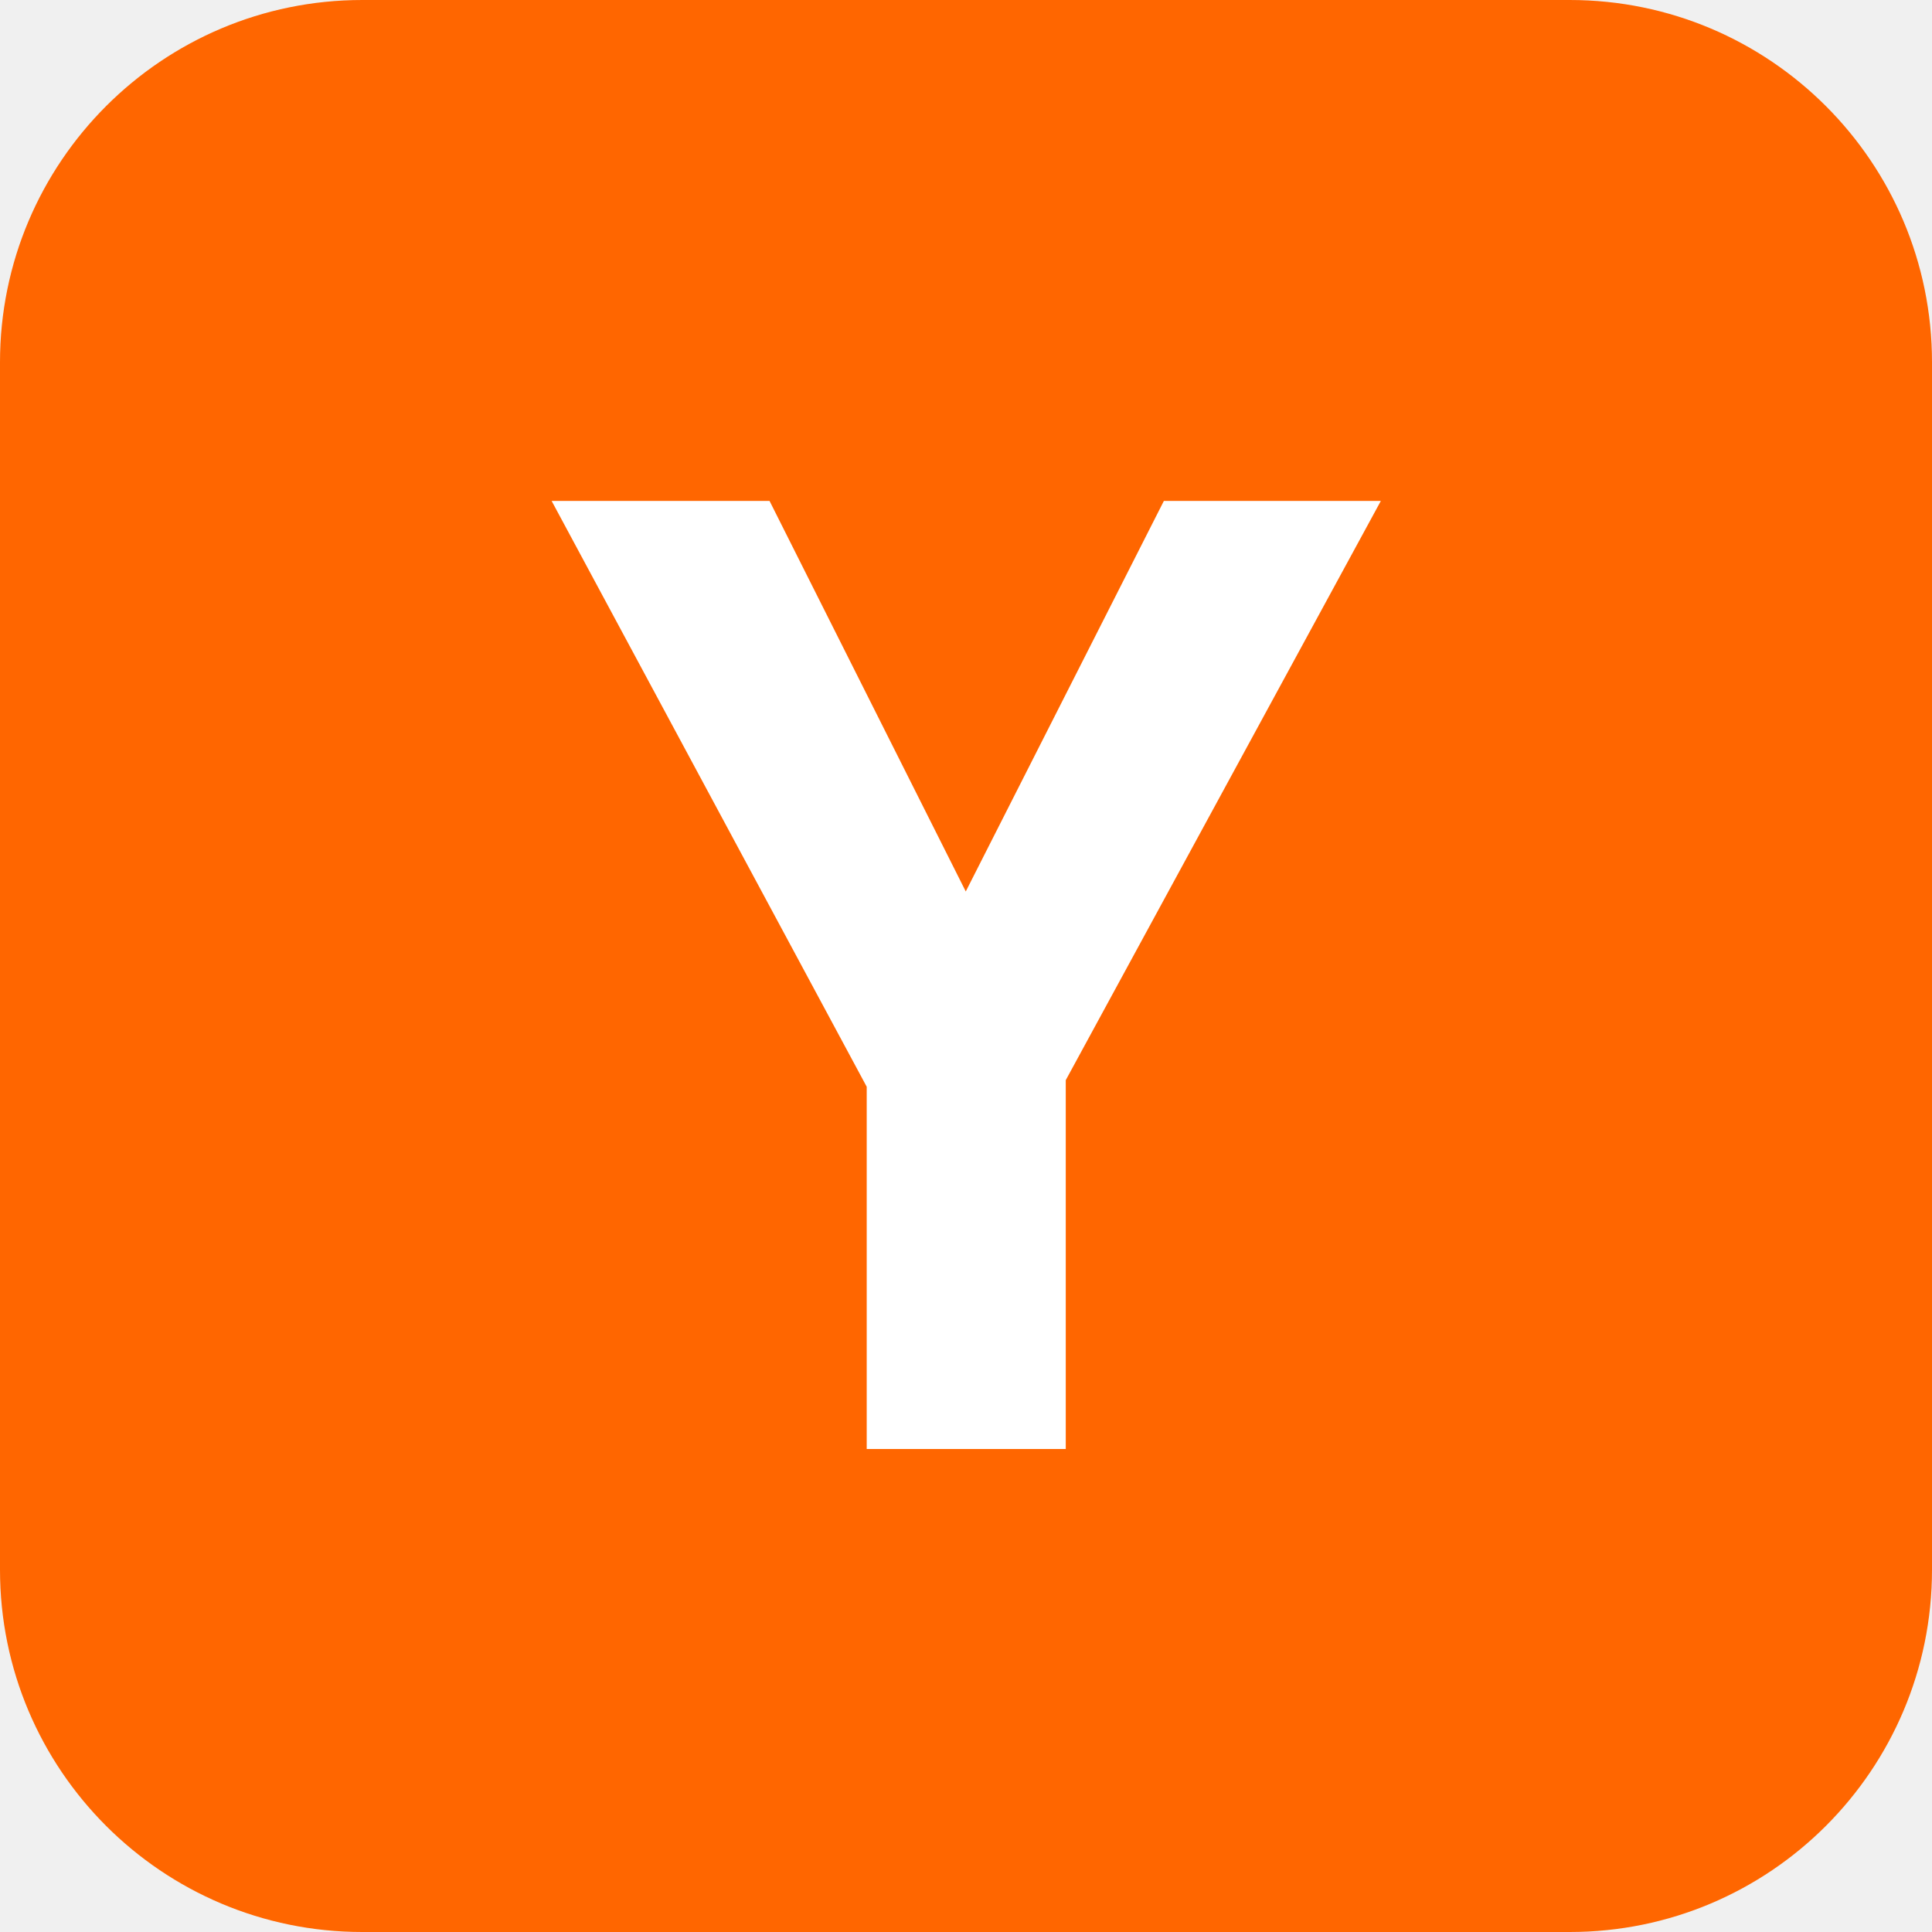
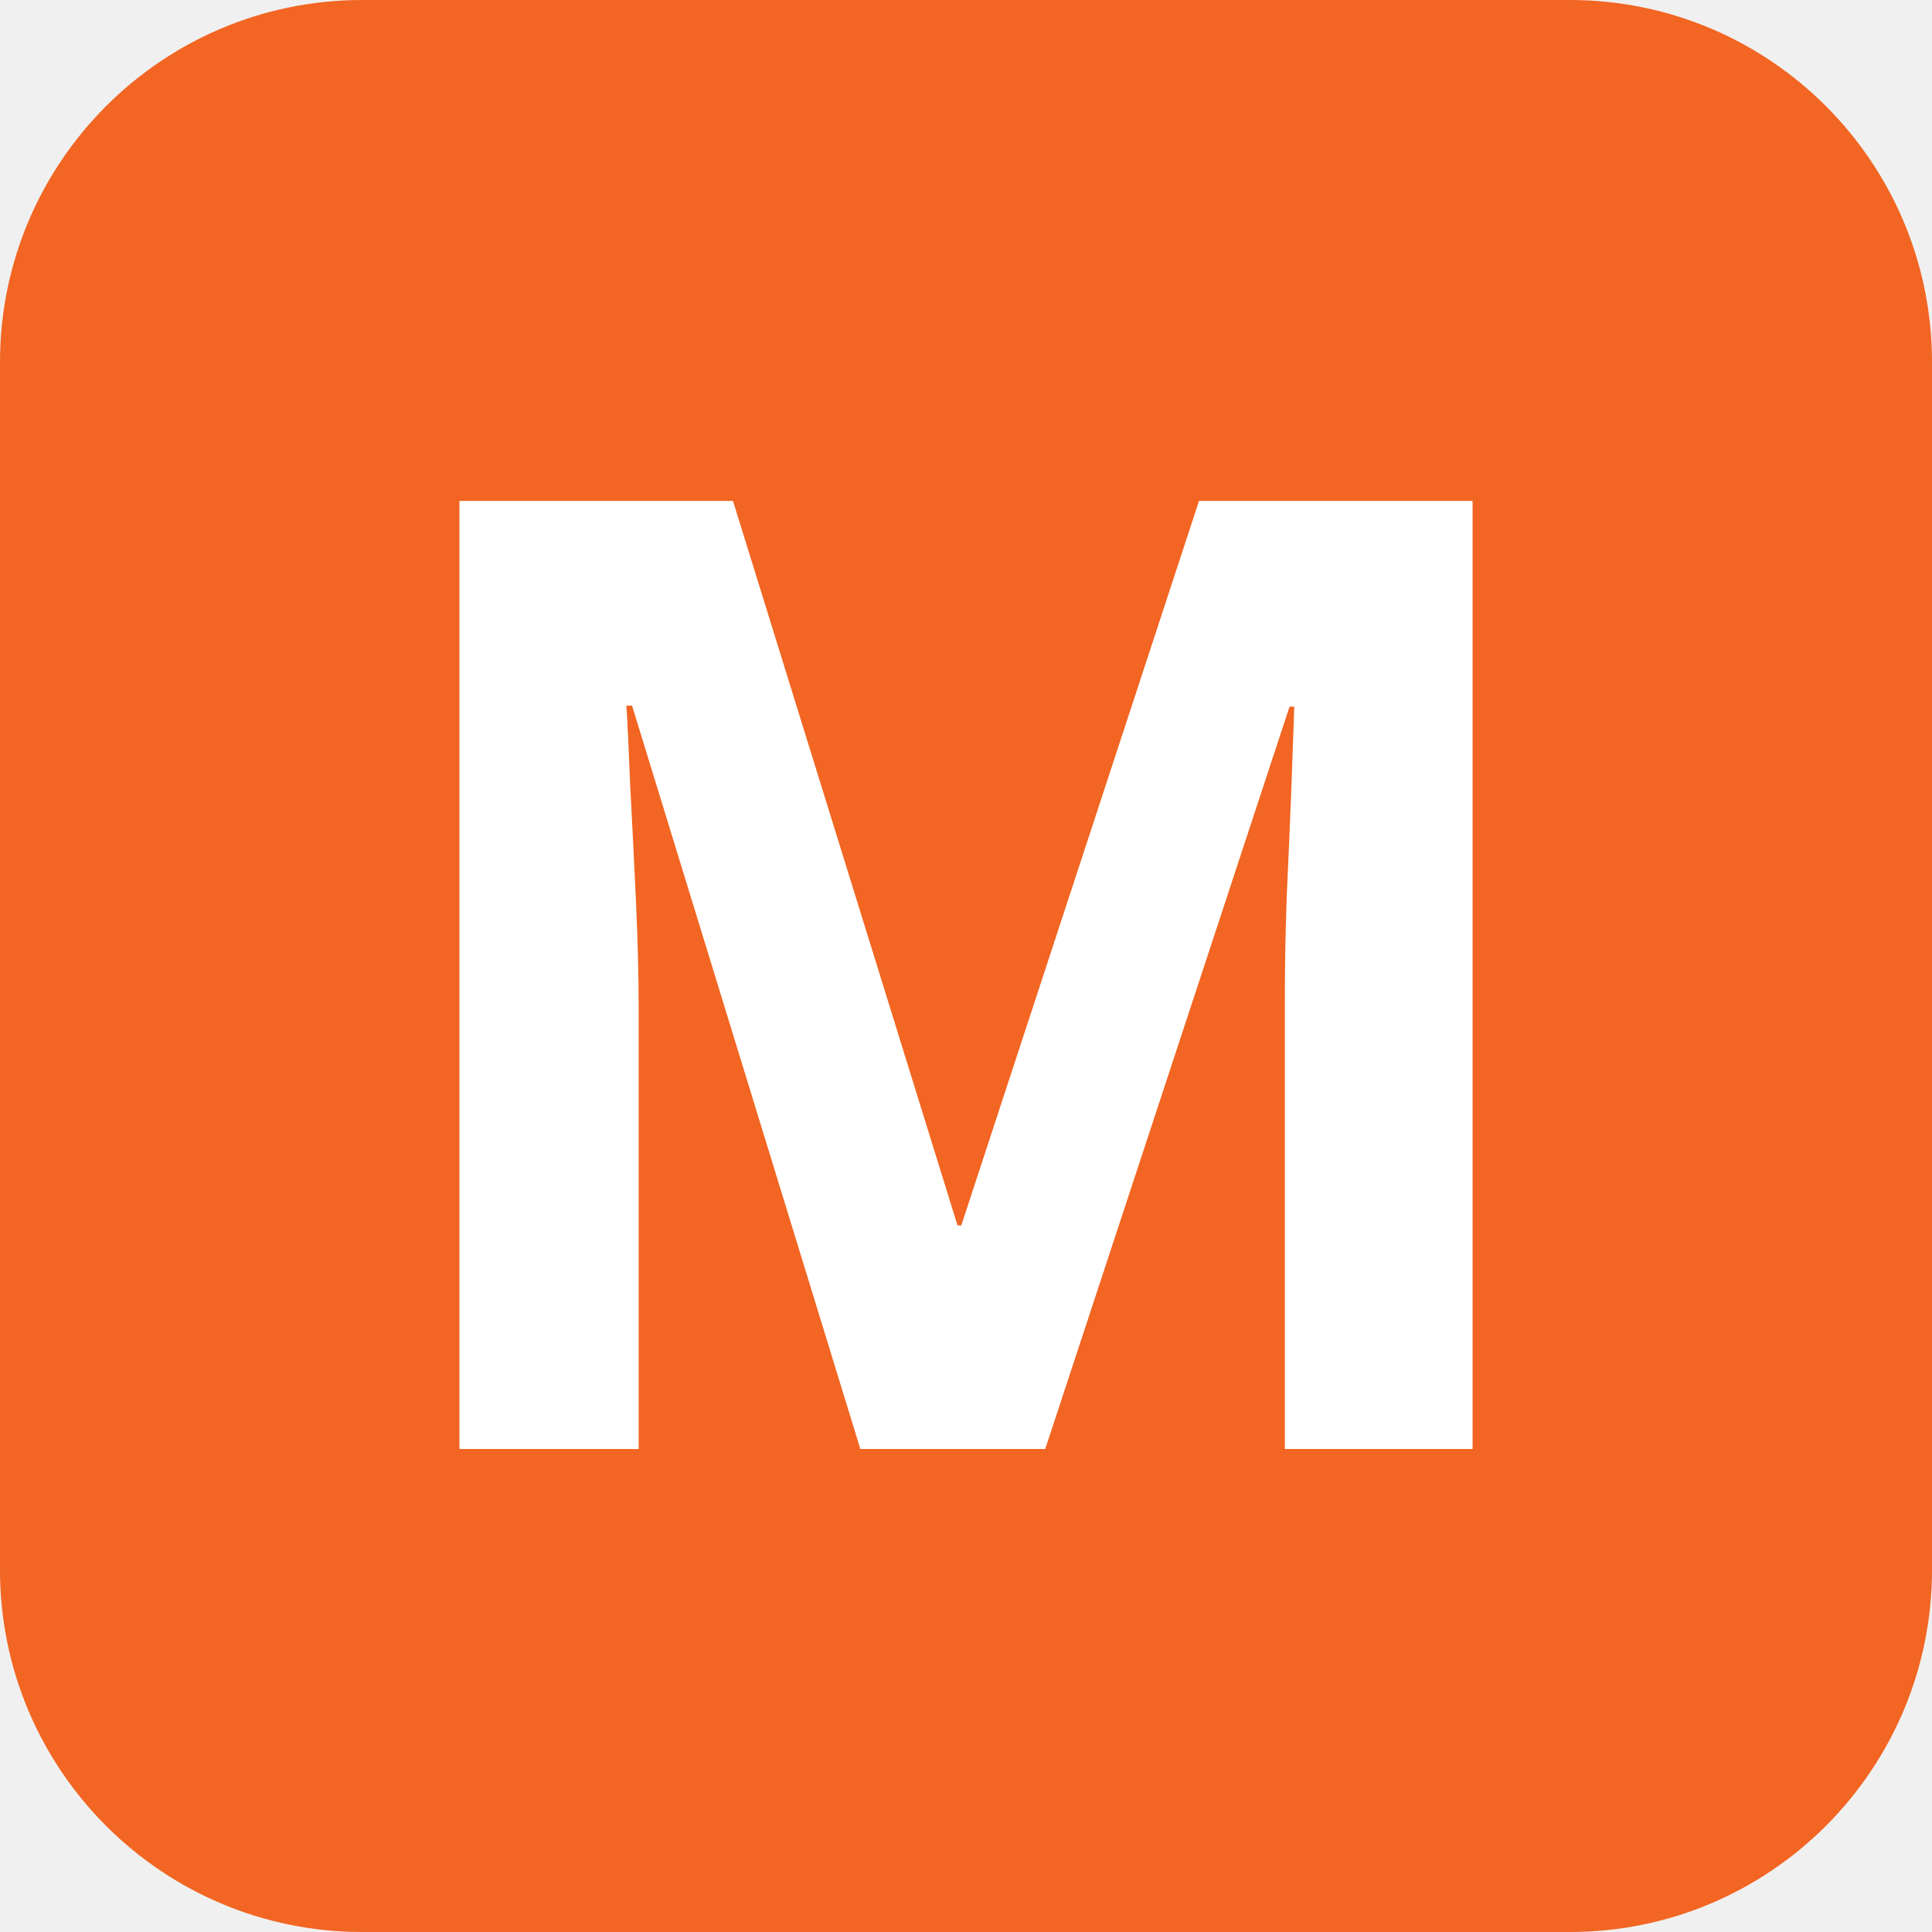
<svg xmlns="http://www.w3.org/2000/svg" viewBox="0 0 32 32">
-   <rect width="32" height="32" rx="6" fill="#FF6600" />
-   <text x="16" y="24" text-anchor="middle" font-family="system-ui, sans-serif" font-weight="700" font-size="22" fill="white">Y</text>
+   <rect width="32" height="32" rx="6" fill="#F26522" />
+   <text x="16" y="24" text-anchor="middle" font-family="system-ui, sans-serif" font-weight="700" font-size="22" fill="white">M</text>
</svg>
